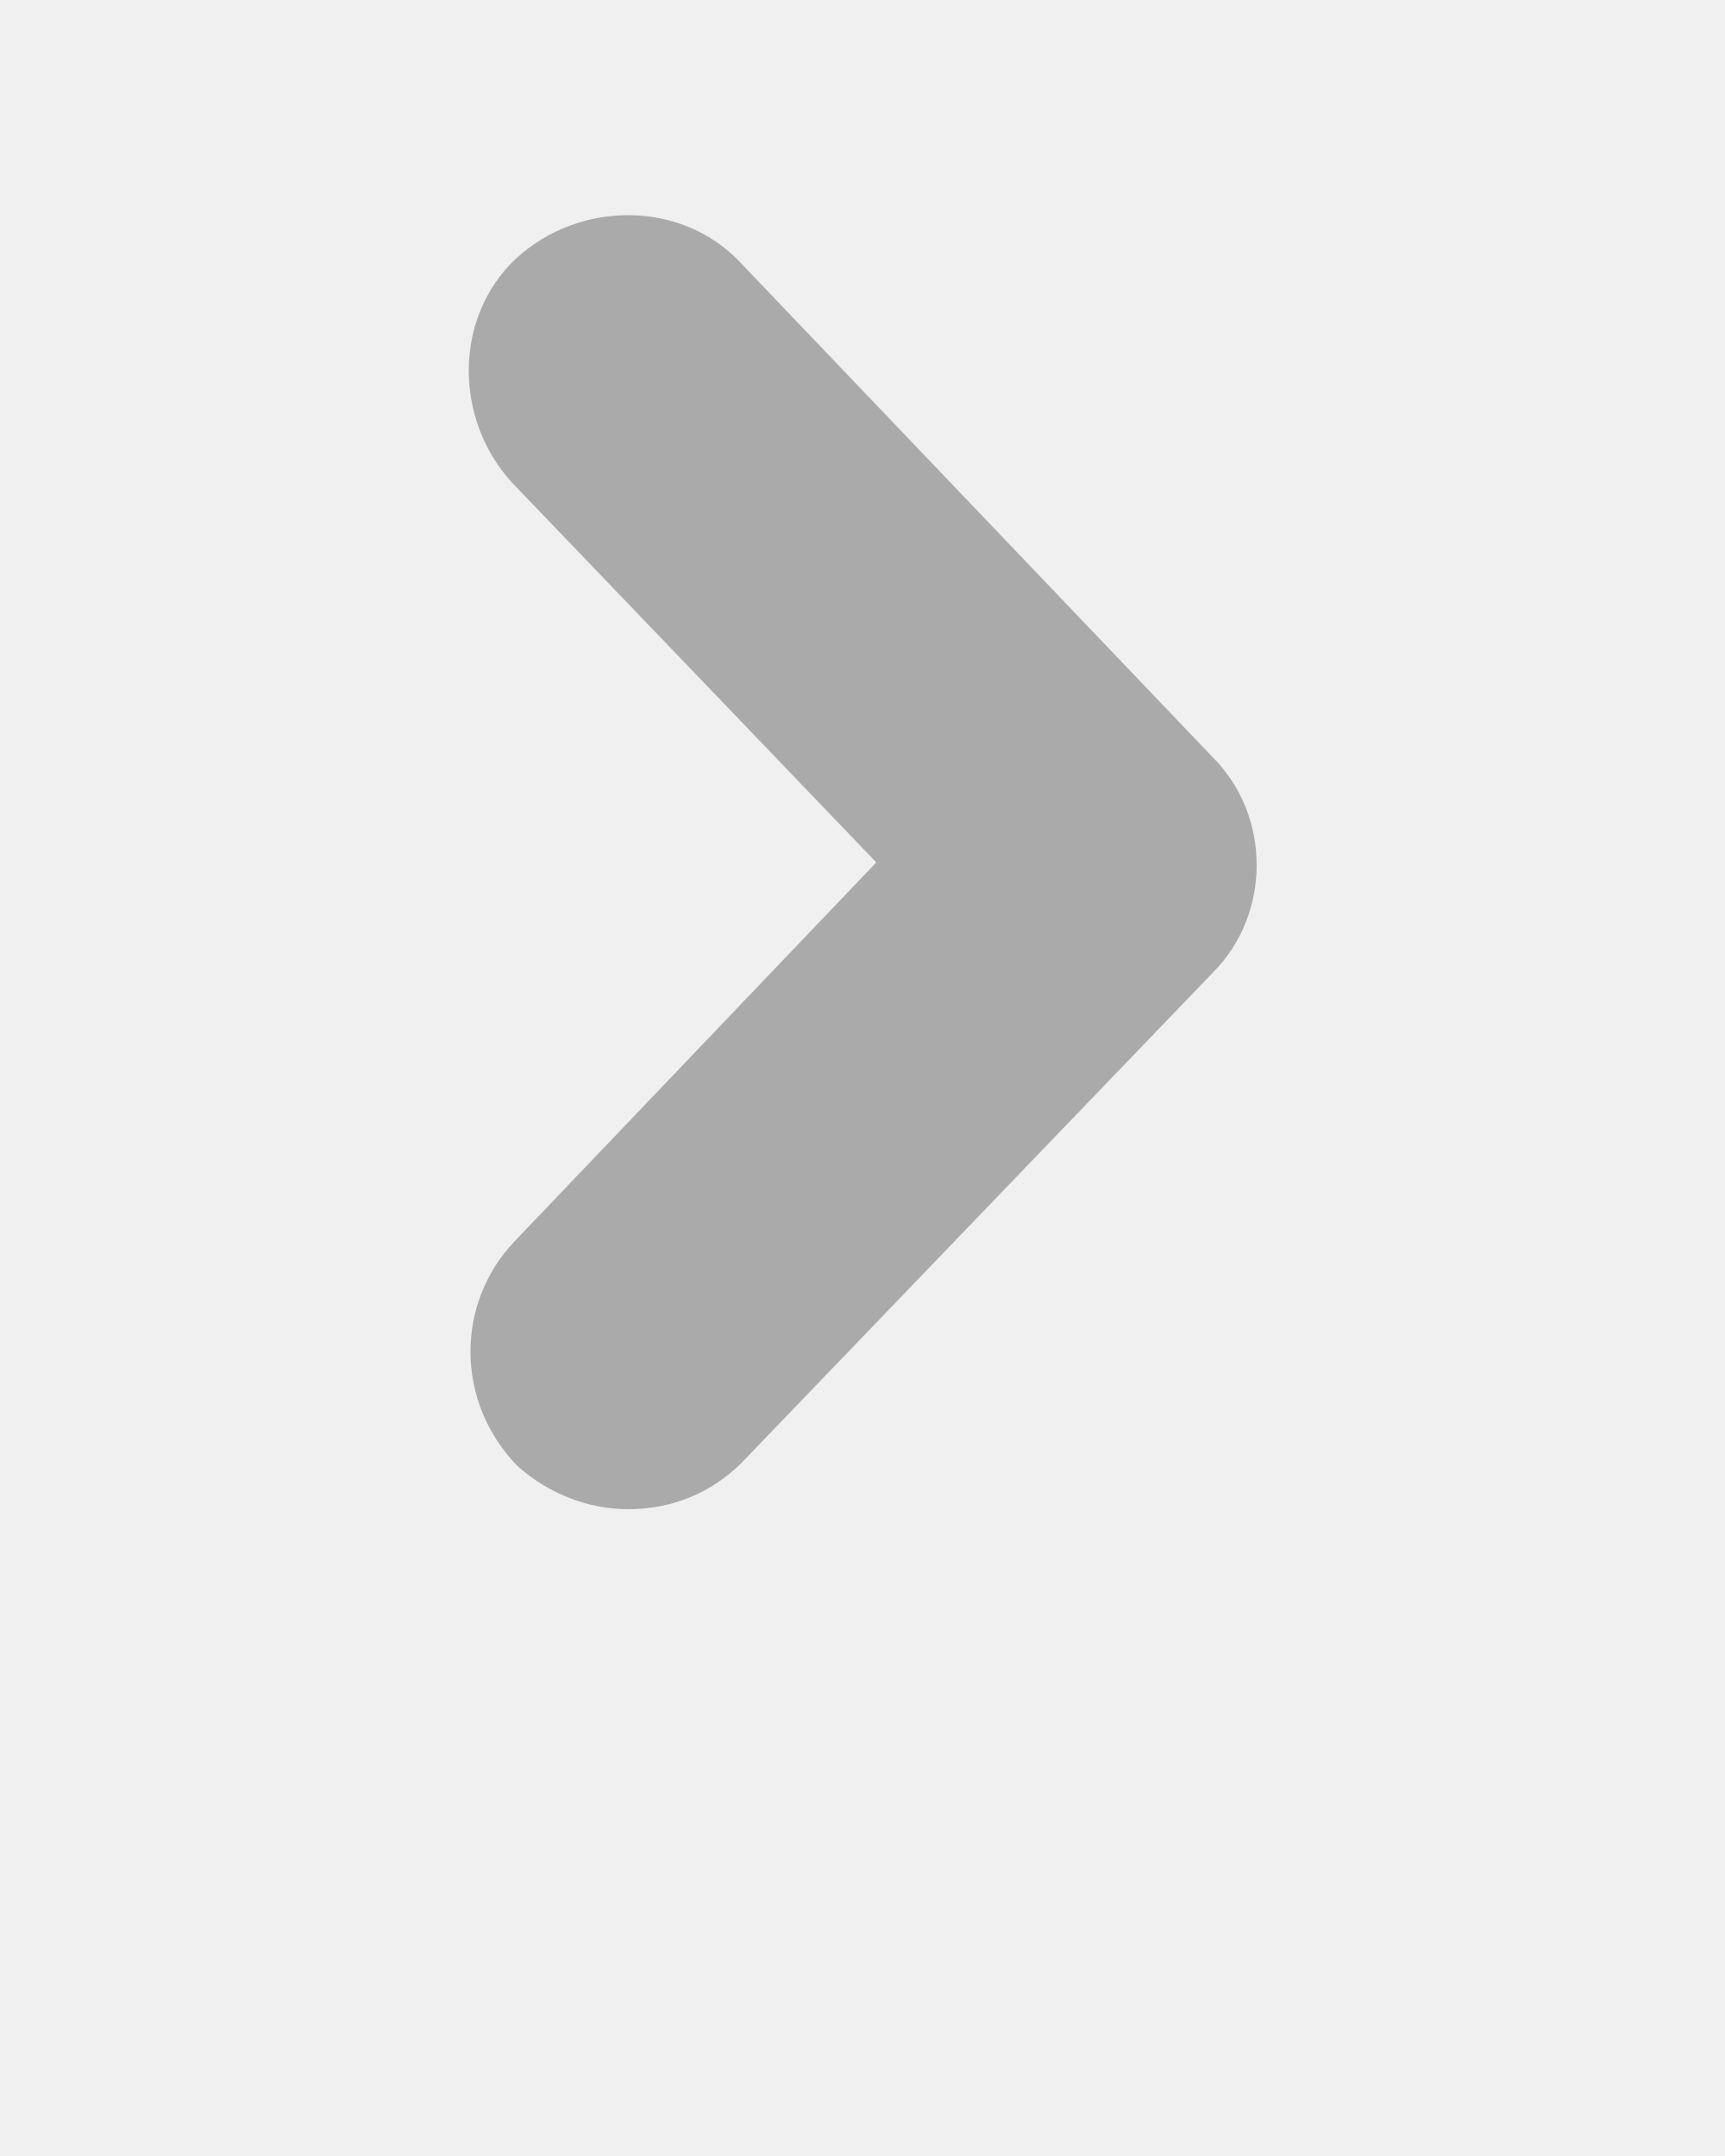
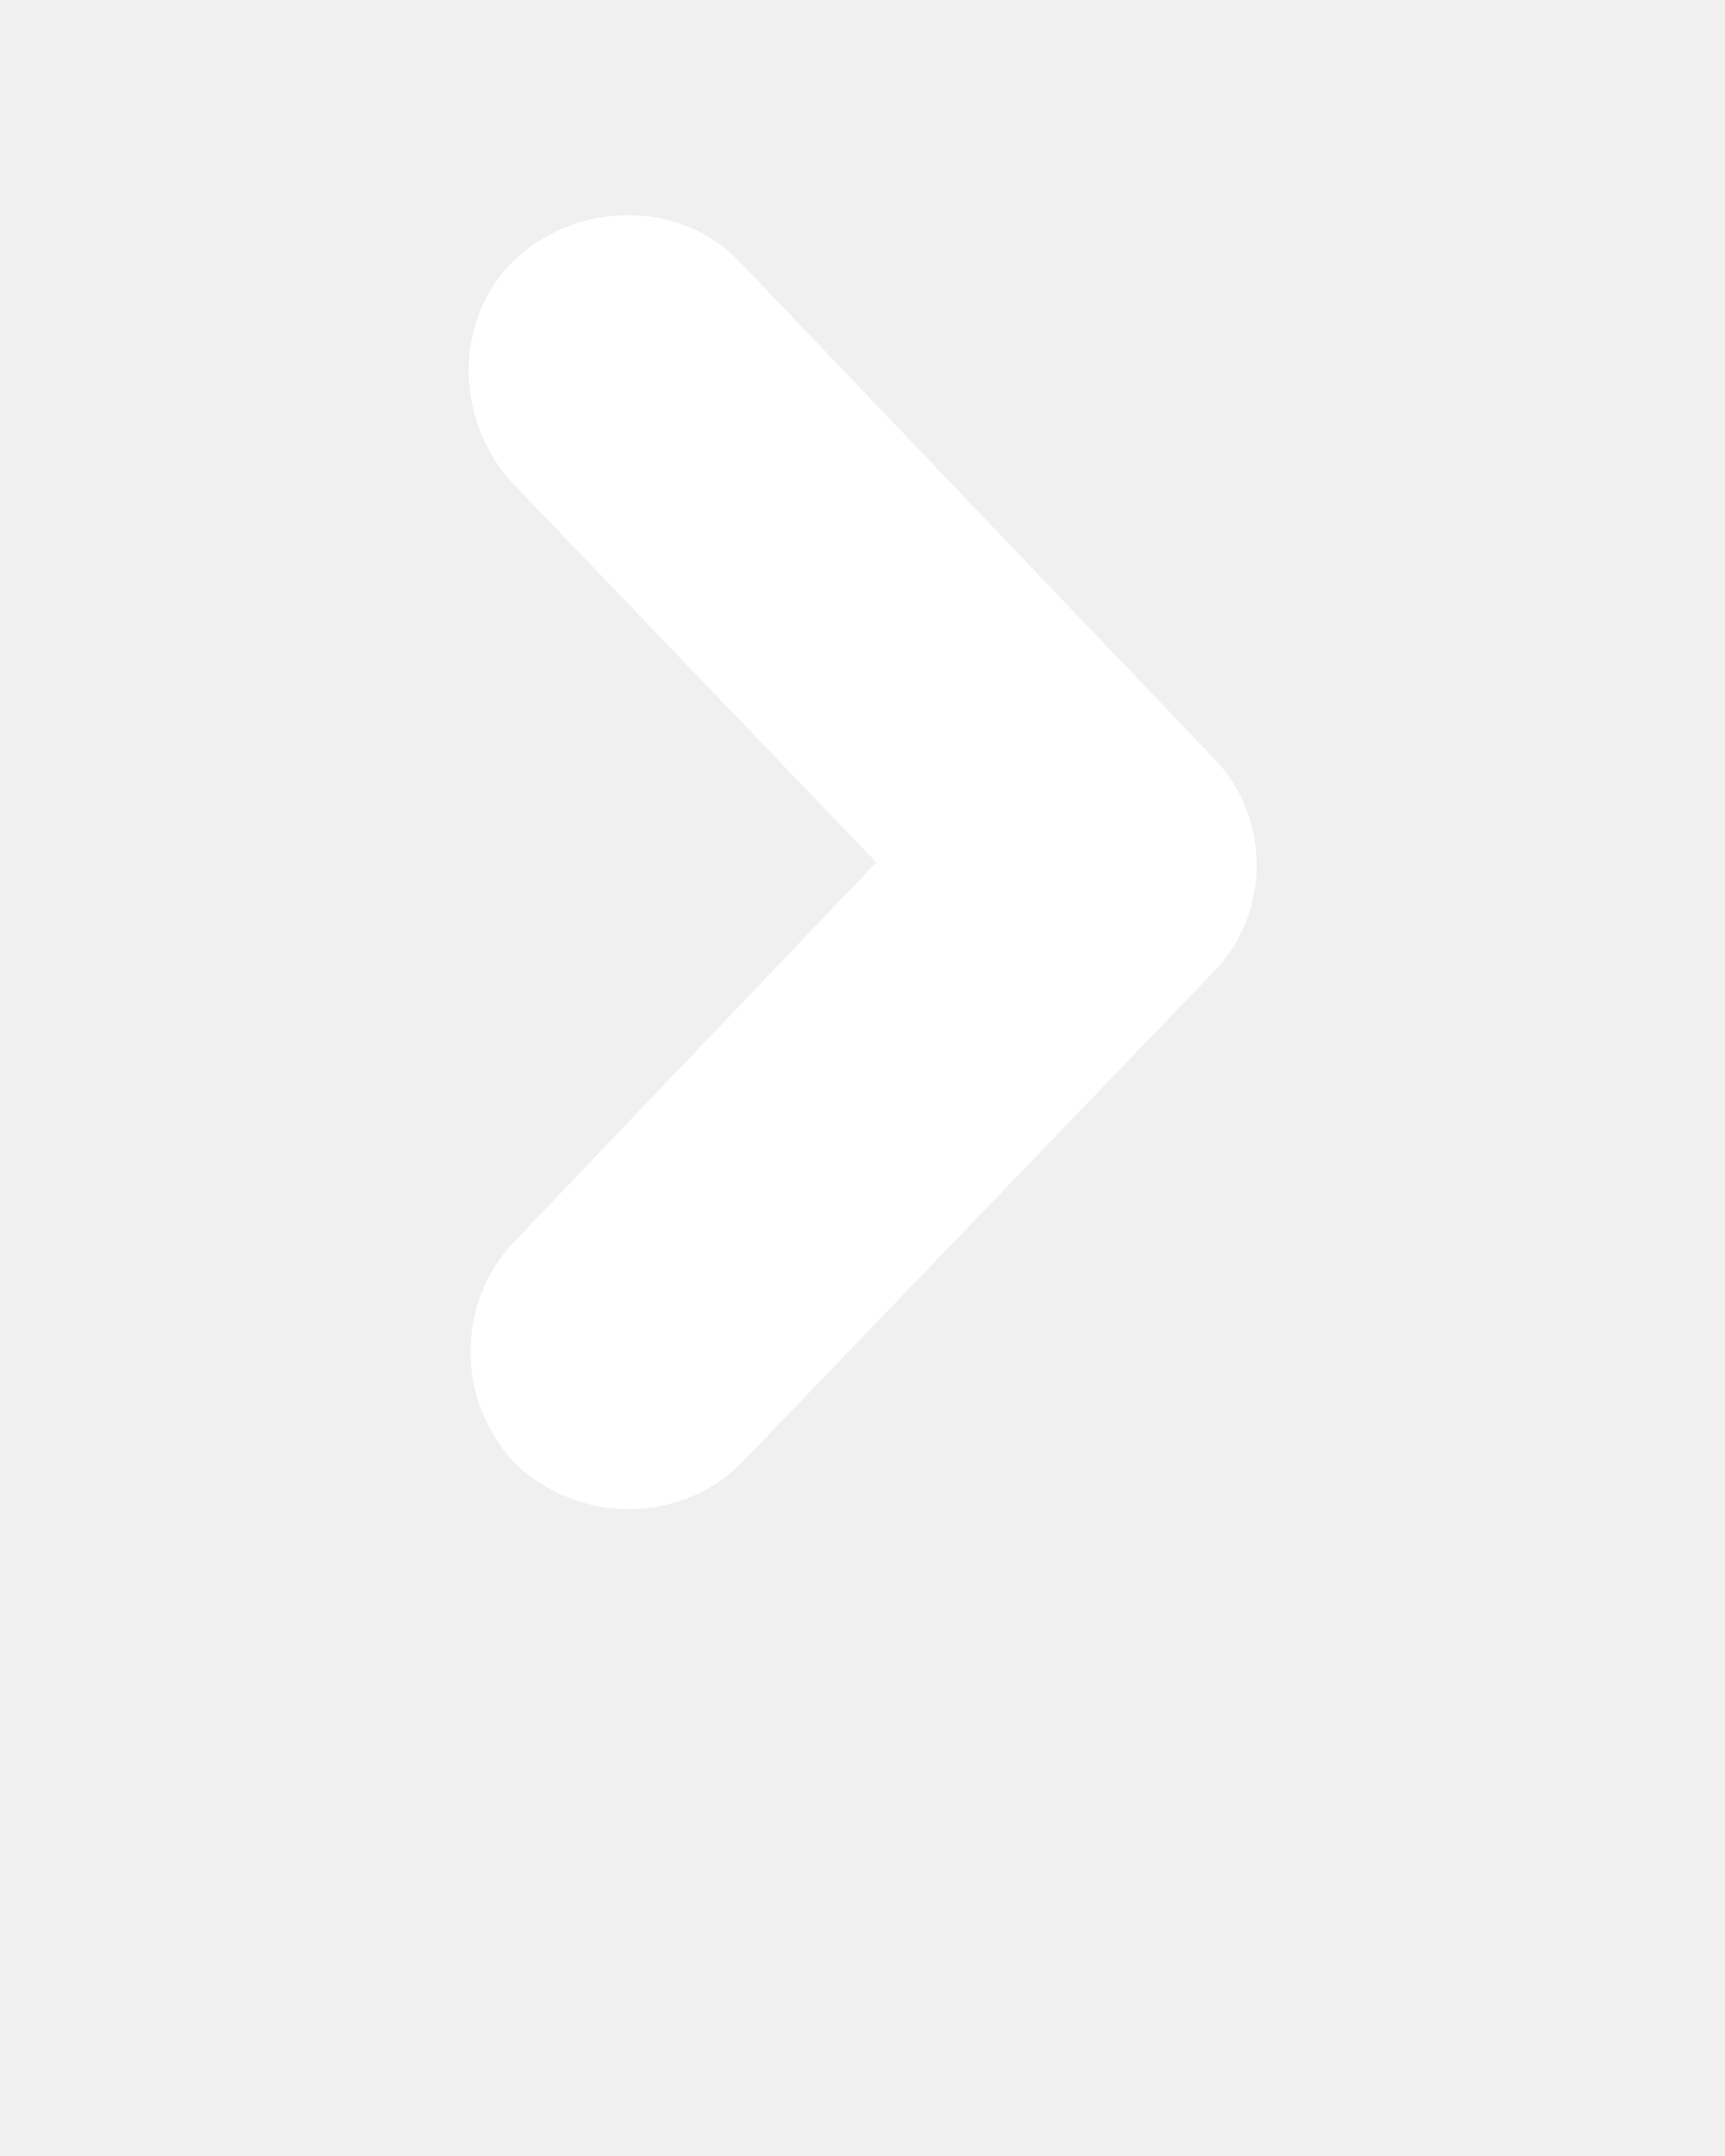
<svg xmlns="http://www.w3.org/2000/svg" style="enable-background:new 0 0 100 100;" version="1.1" viewBox="0 0 100 125" x="0px" xml:space="preserve" y="0px">
-   <path fill="#AAAAAA" d="M42.9,15.2c-3.4-3.6-9.3-3.6-13-0.2c-3.6,3.4-3.6,9.3-0.2,13l21.1,22L29.8,72c-3.4,3.6-3.4,9.3,0.2,13c1.8,1.6,4.1,2.5,6.4,2.5c2.5,0,4.8-0.9,6.6-2.7l27.3-28.4c3.4-3.4,3.4-9.1,0-12.5L42.9,15.2z" />
+   <path fill="#FFF" d="M42.9,15.2c-3.4-3.6-9.3-3.6-13-0.2c-3.6,3.4-3.6,9.3-0.2,13l21.1,22L29.8,72c-3.4,3.6-3.4,9.3,0.2,13c1.8,1.6,4.1,2.5,6.4,2.5c2.5,0,4.8-0.9,6.6-2.7l27.3-28.4c3.4-3.4,3.4-9.1,0-12.5L42.9,15.2z" />
</svg>
